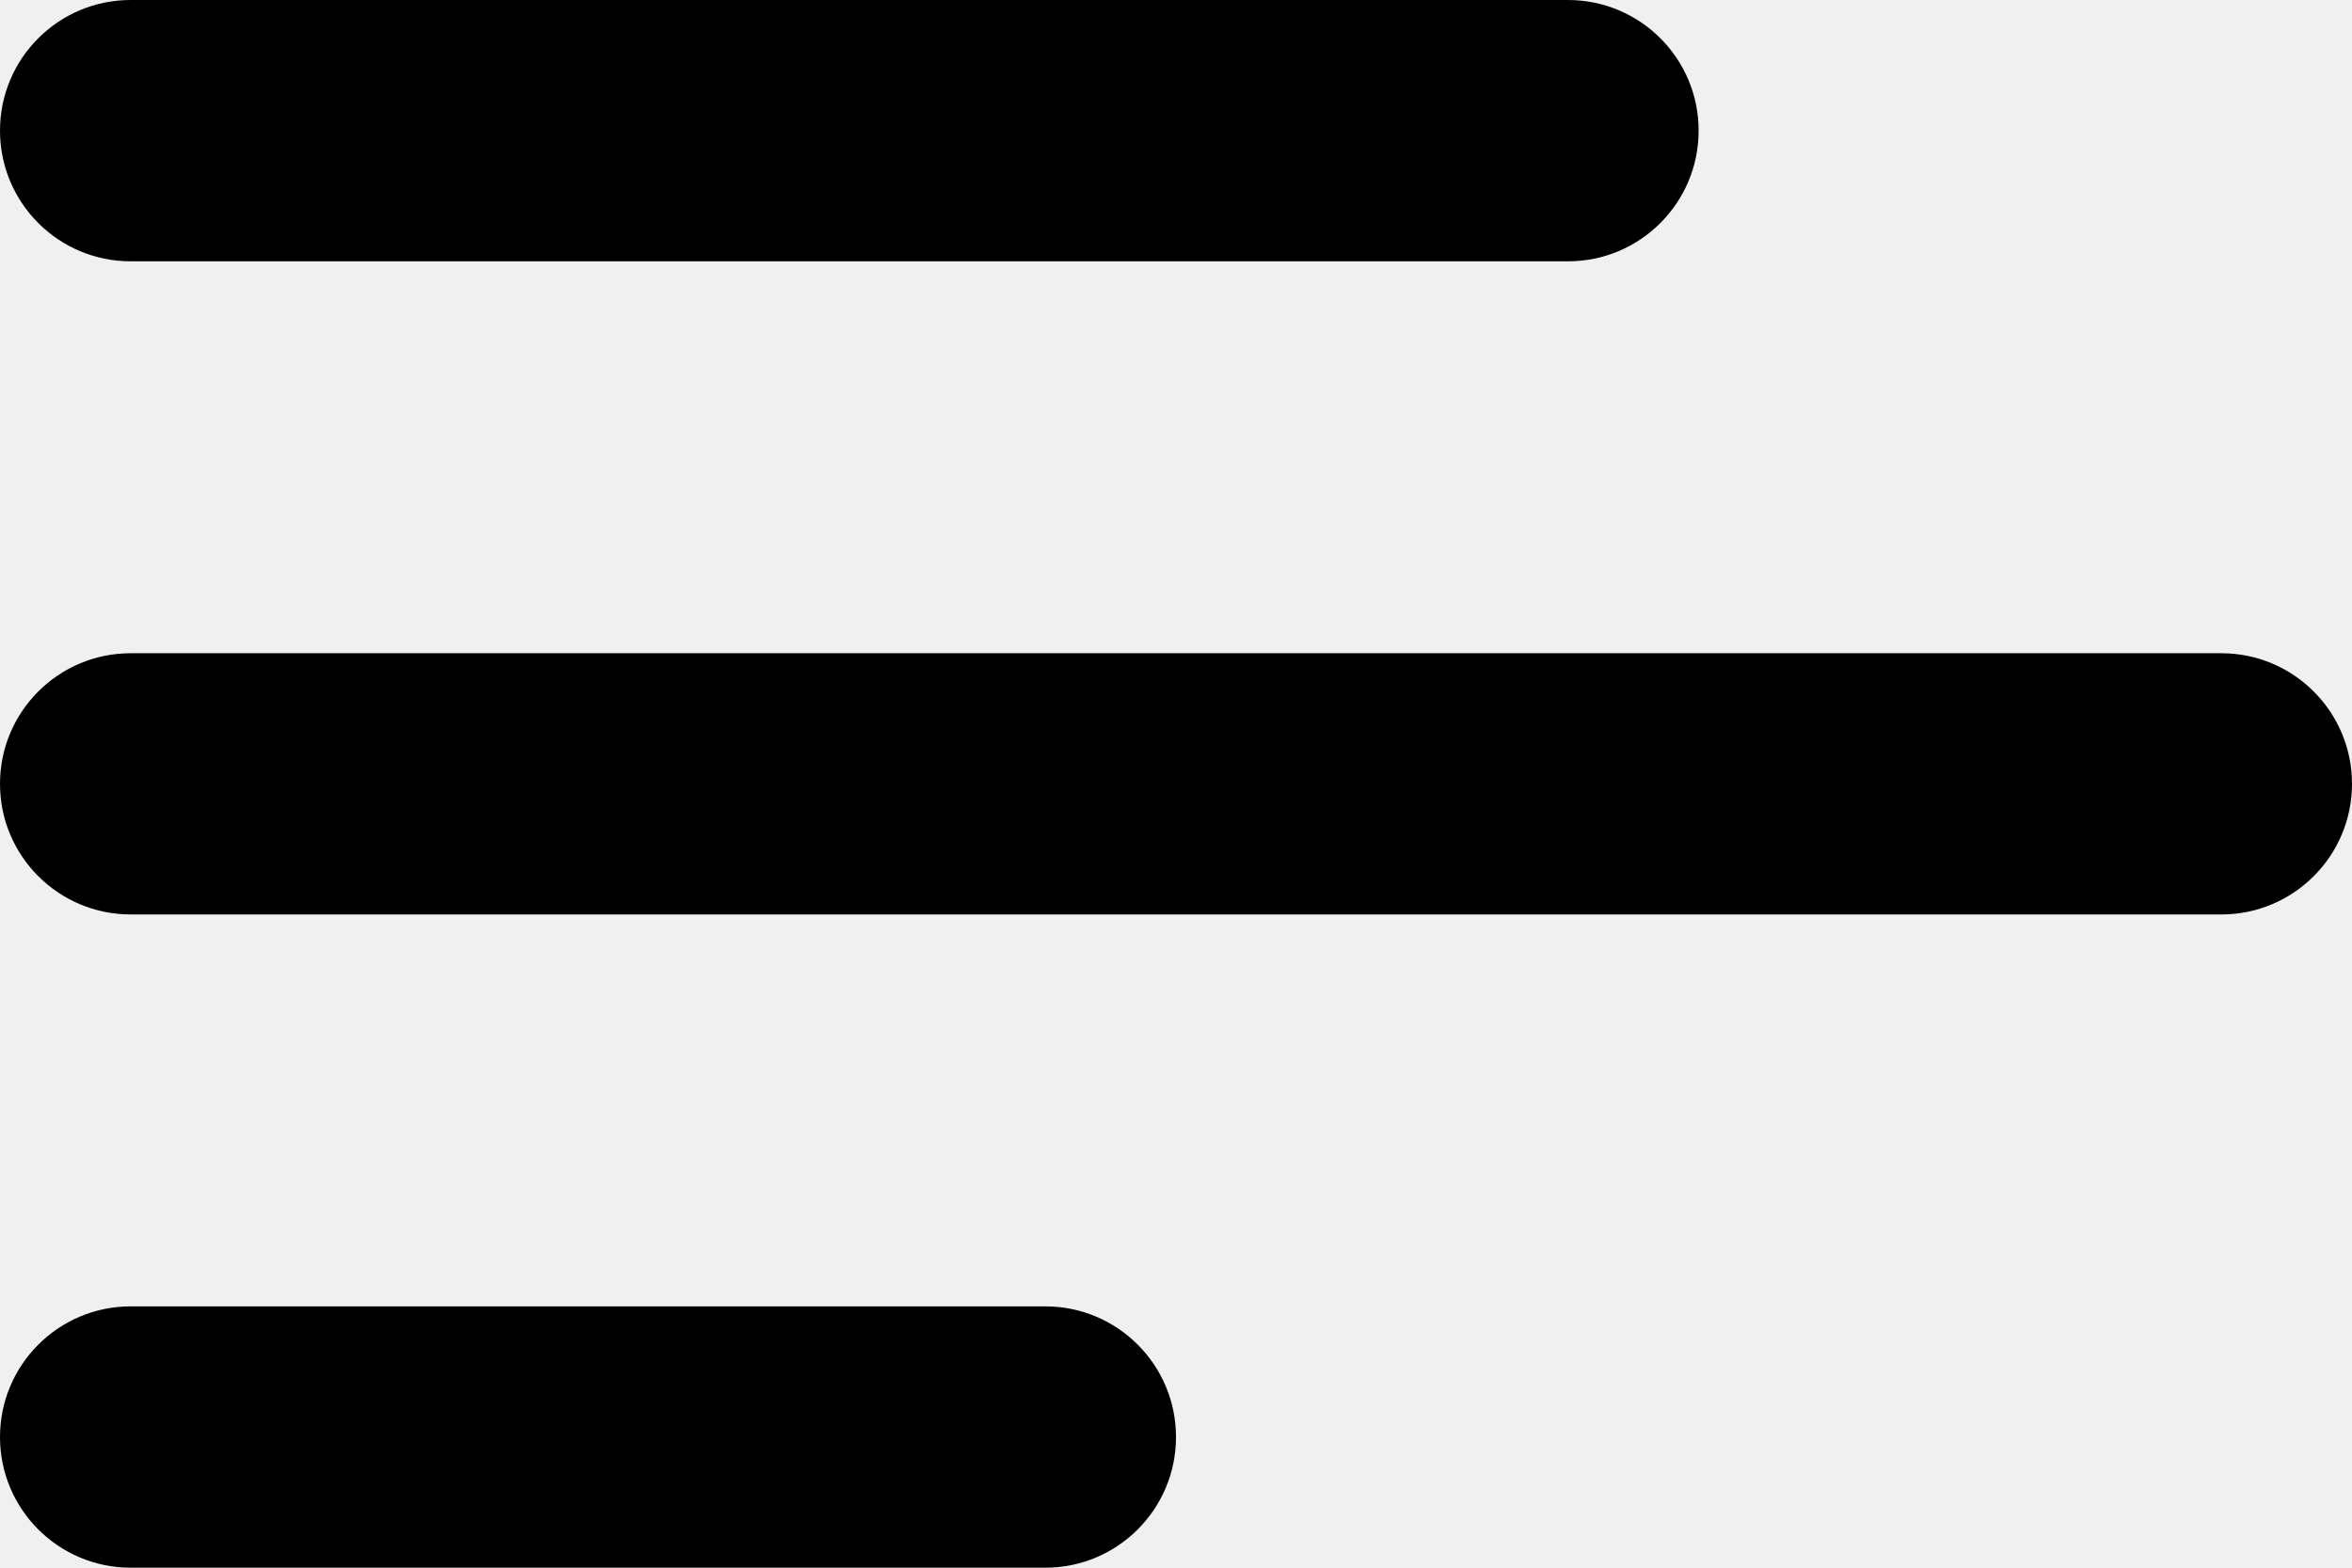
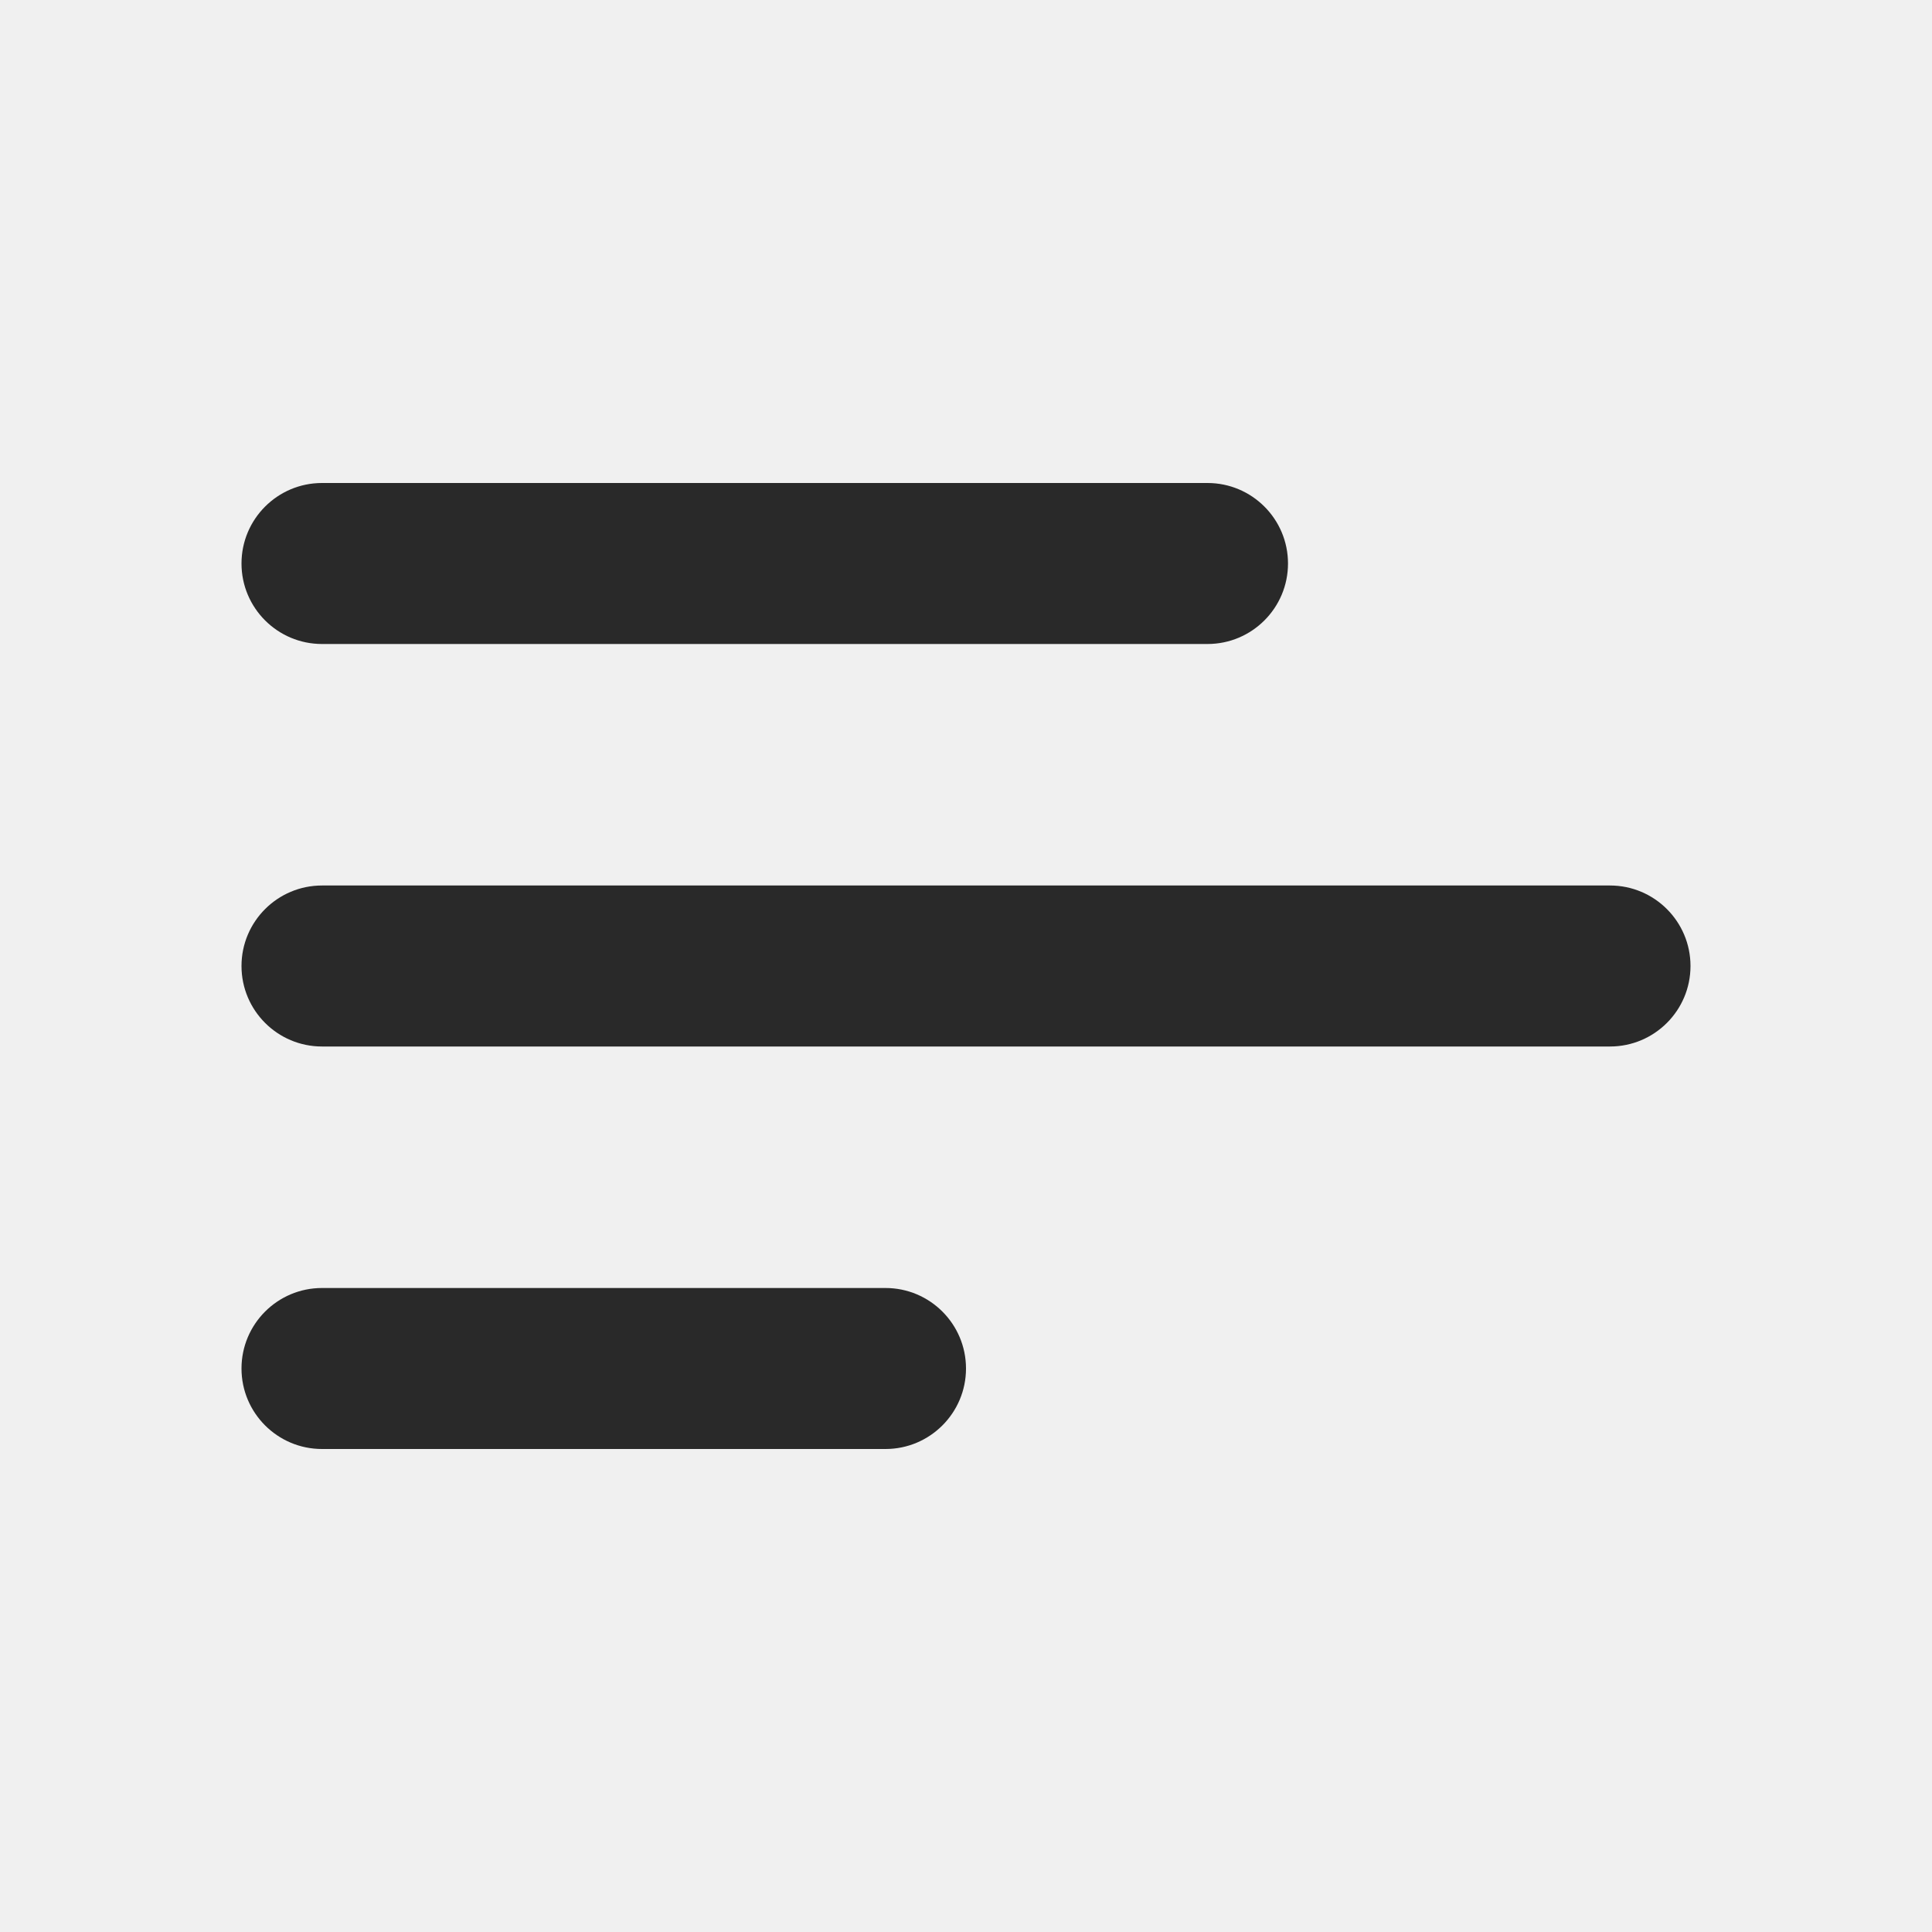
- <svg xmlns="http://www.w3.org/2000/svg" width="24" height="16" viewBox="0 0 24 16" fill="none">
-   <path d="M0 14.667C0 15.403 0.597 16 1.333 16H10.667C11.403 16 12 15.403 12 14.667C12 13.93 11.403 13.333 10.667 13.333H1.333C0.597 13.333 0 13.93 0 14.667ZM0 8C0 8.736 0.597 9.333 1.333 9.333H22.667C23.403 9.333 24 8.736 24 8C24 7.264 23.403 6.667 22.667 6.667H1.333C0.597 6.667 0 7.264 0 8ZM1.333 0C0.597 0 0 0.597 0 1.333C0 2.07 0.597 2.667 1.333 2.667H16C16.736 2.667 17.333 2.07 17.333 1.333C17.333 0.597 16.736 0 16 0H1.333Z" fill="black" />
+ <svg xmlns="http://www.w3.org/2000/svg" width="24" height="24" viewBox="0 0 24 24" fill="none">
+   <g clip-path="url(#clip0_6817_385)">
+     <path d="M3 17C3 17.552 3.448 18 4 18H11C11.552 18 12 17.552 12 17C12 16.448 11.552 16 11 16H4C3.448 16 3 16.448 3 17ZM3 12C3 12.552 3.448 13 4 13H20C20.552 13 21 12.552 21 12C21 11.448 20.552 11 20 11H4C3.448 11 3 11.448 3 12ZM4 6C3.448 6 3 6.448 3 7C3 7.552 3.448 8 4 8H15C15.552 8 16 7.552 16 7C16 6.448 15.552 6 15 6H4Z" fill="#292929" />
+   </g>
+   <defs>
+     <clipPath id="clip0_6817_385">
+       <rect width="24" height="24" fill="white" />
+     </clipPath>
+   </defs>
</svg>
